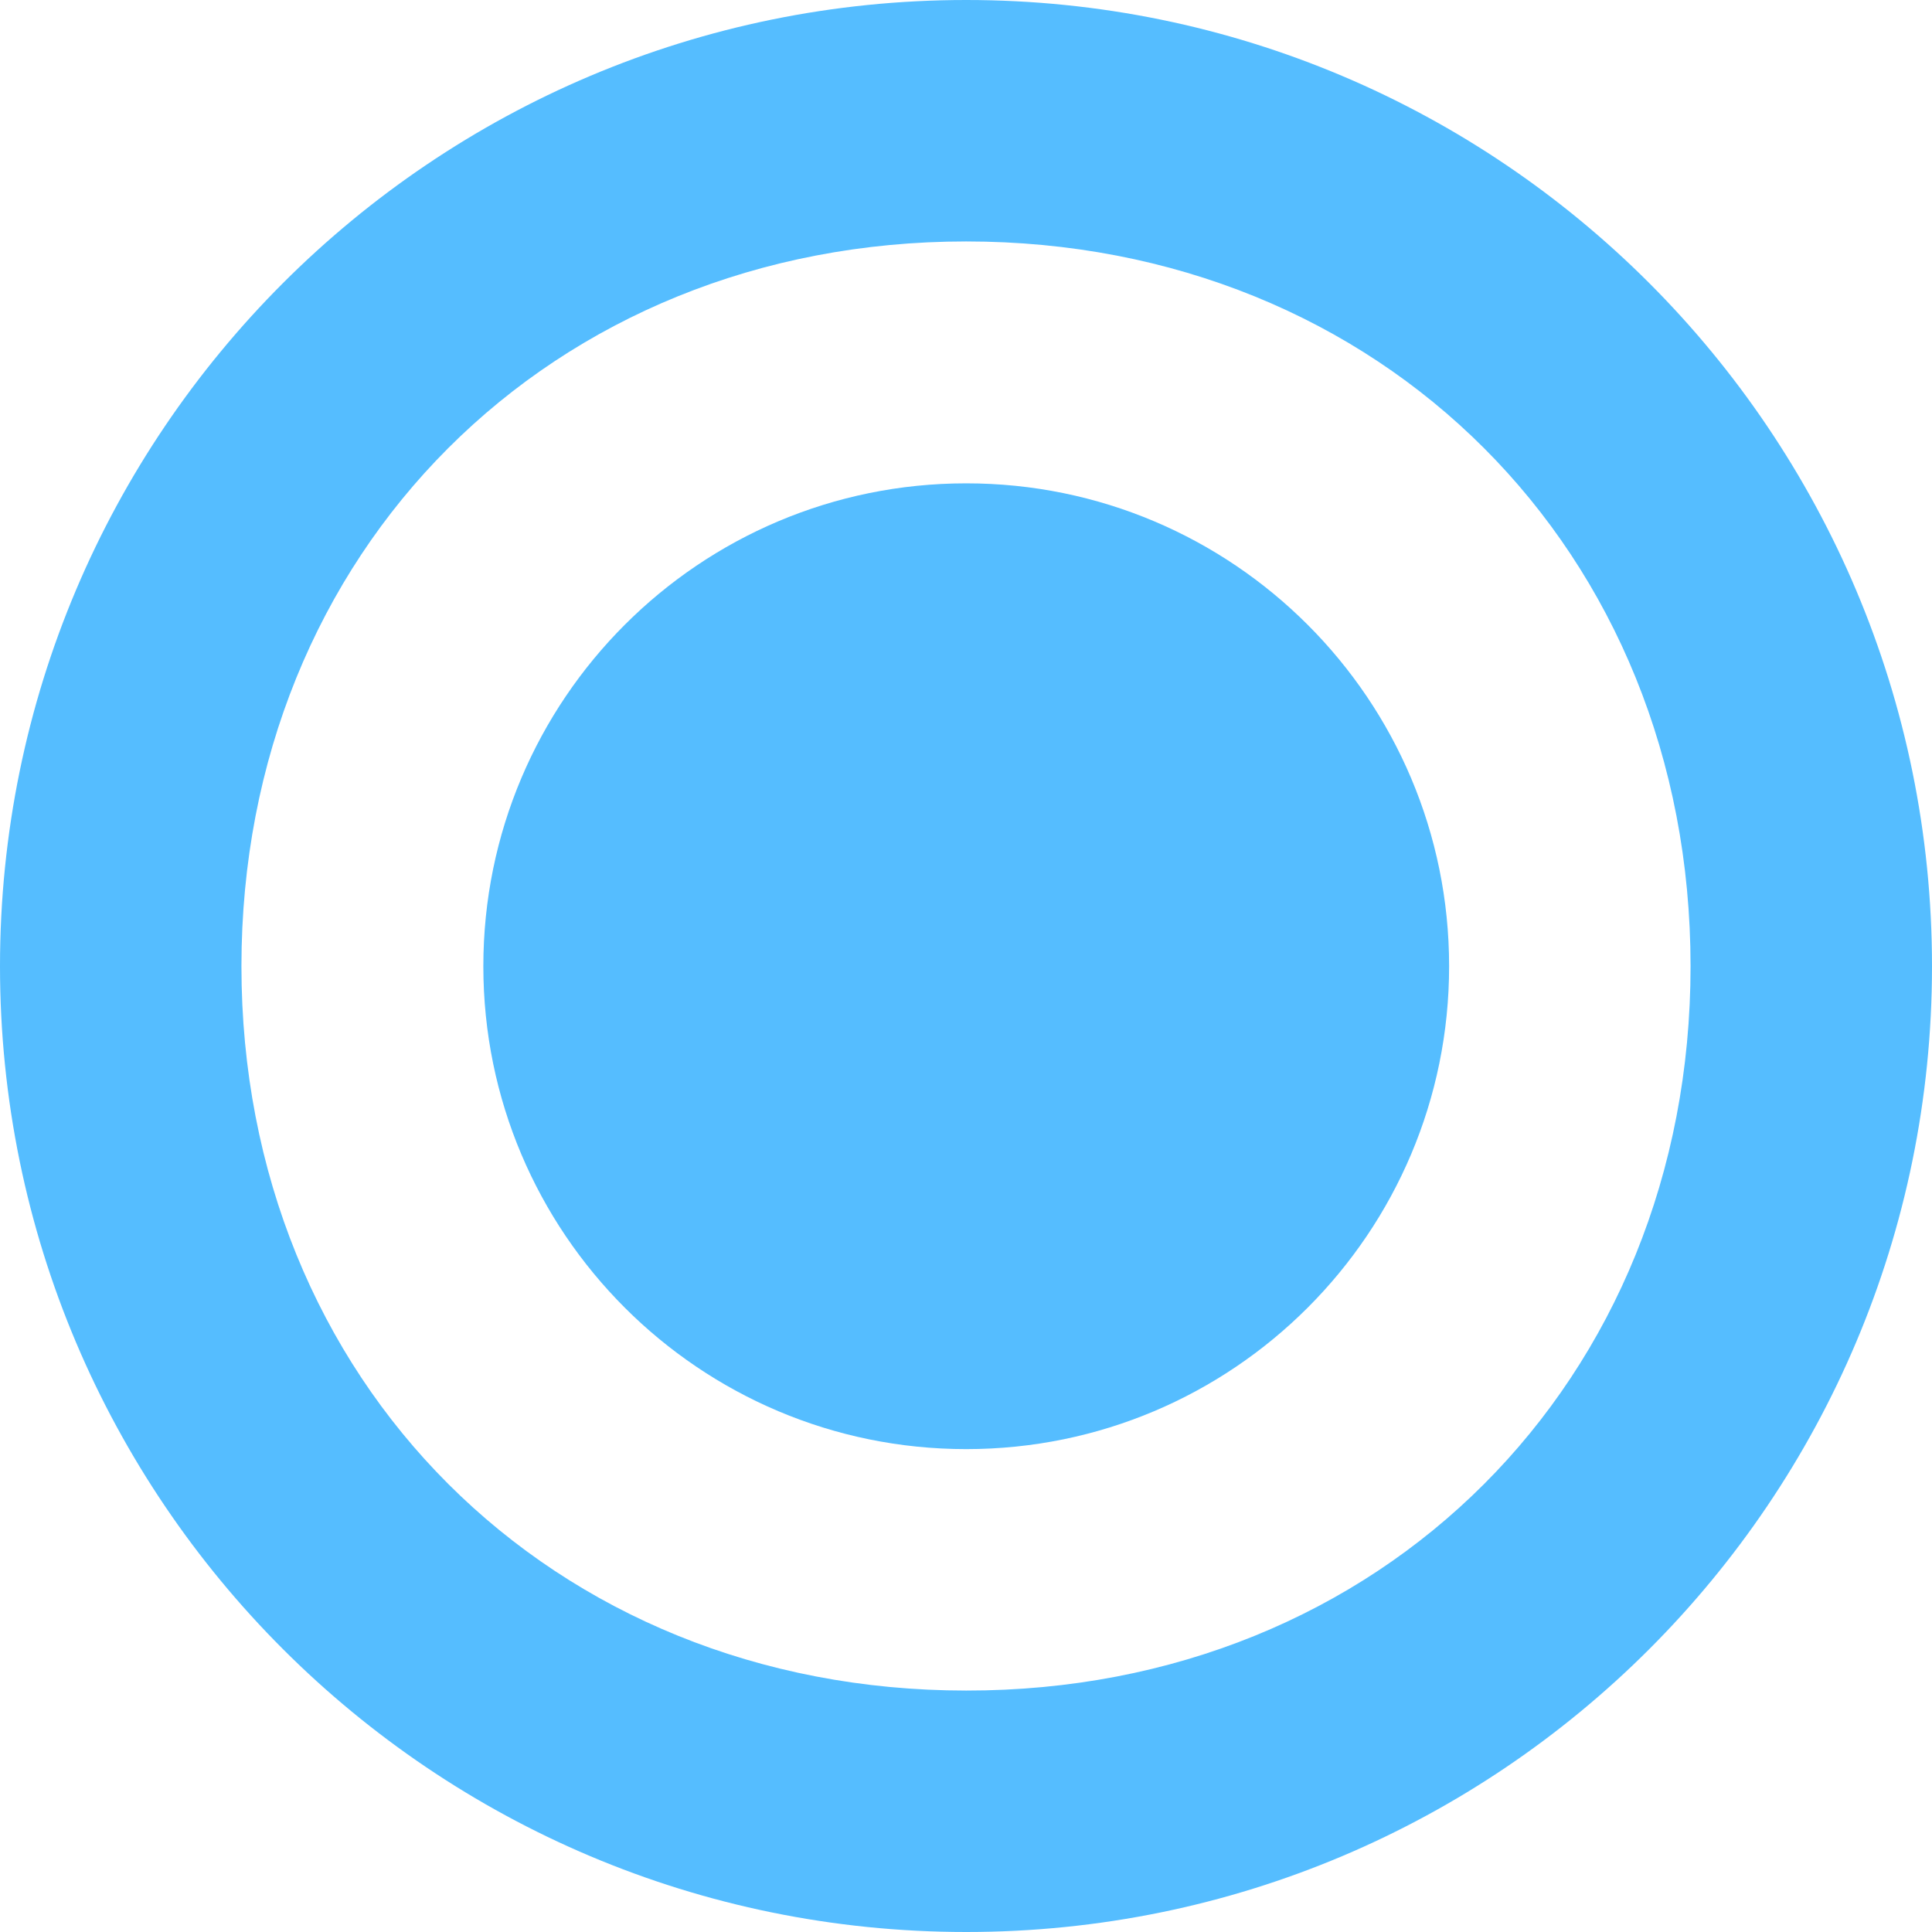
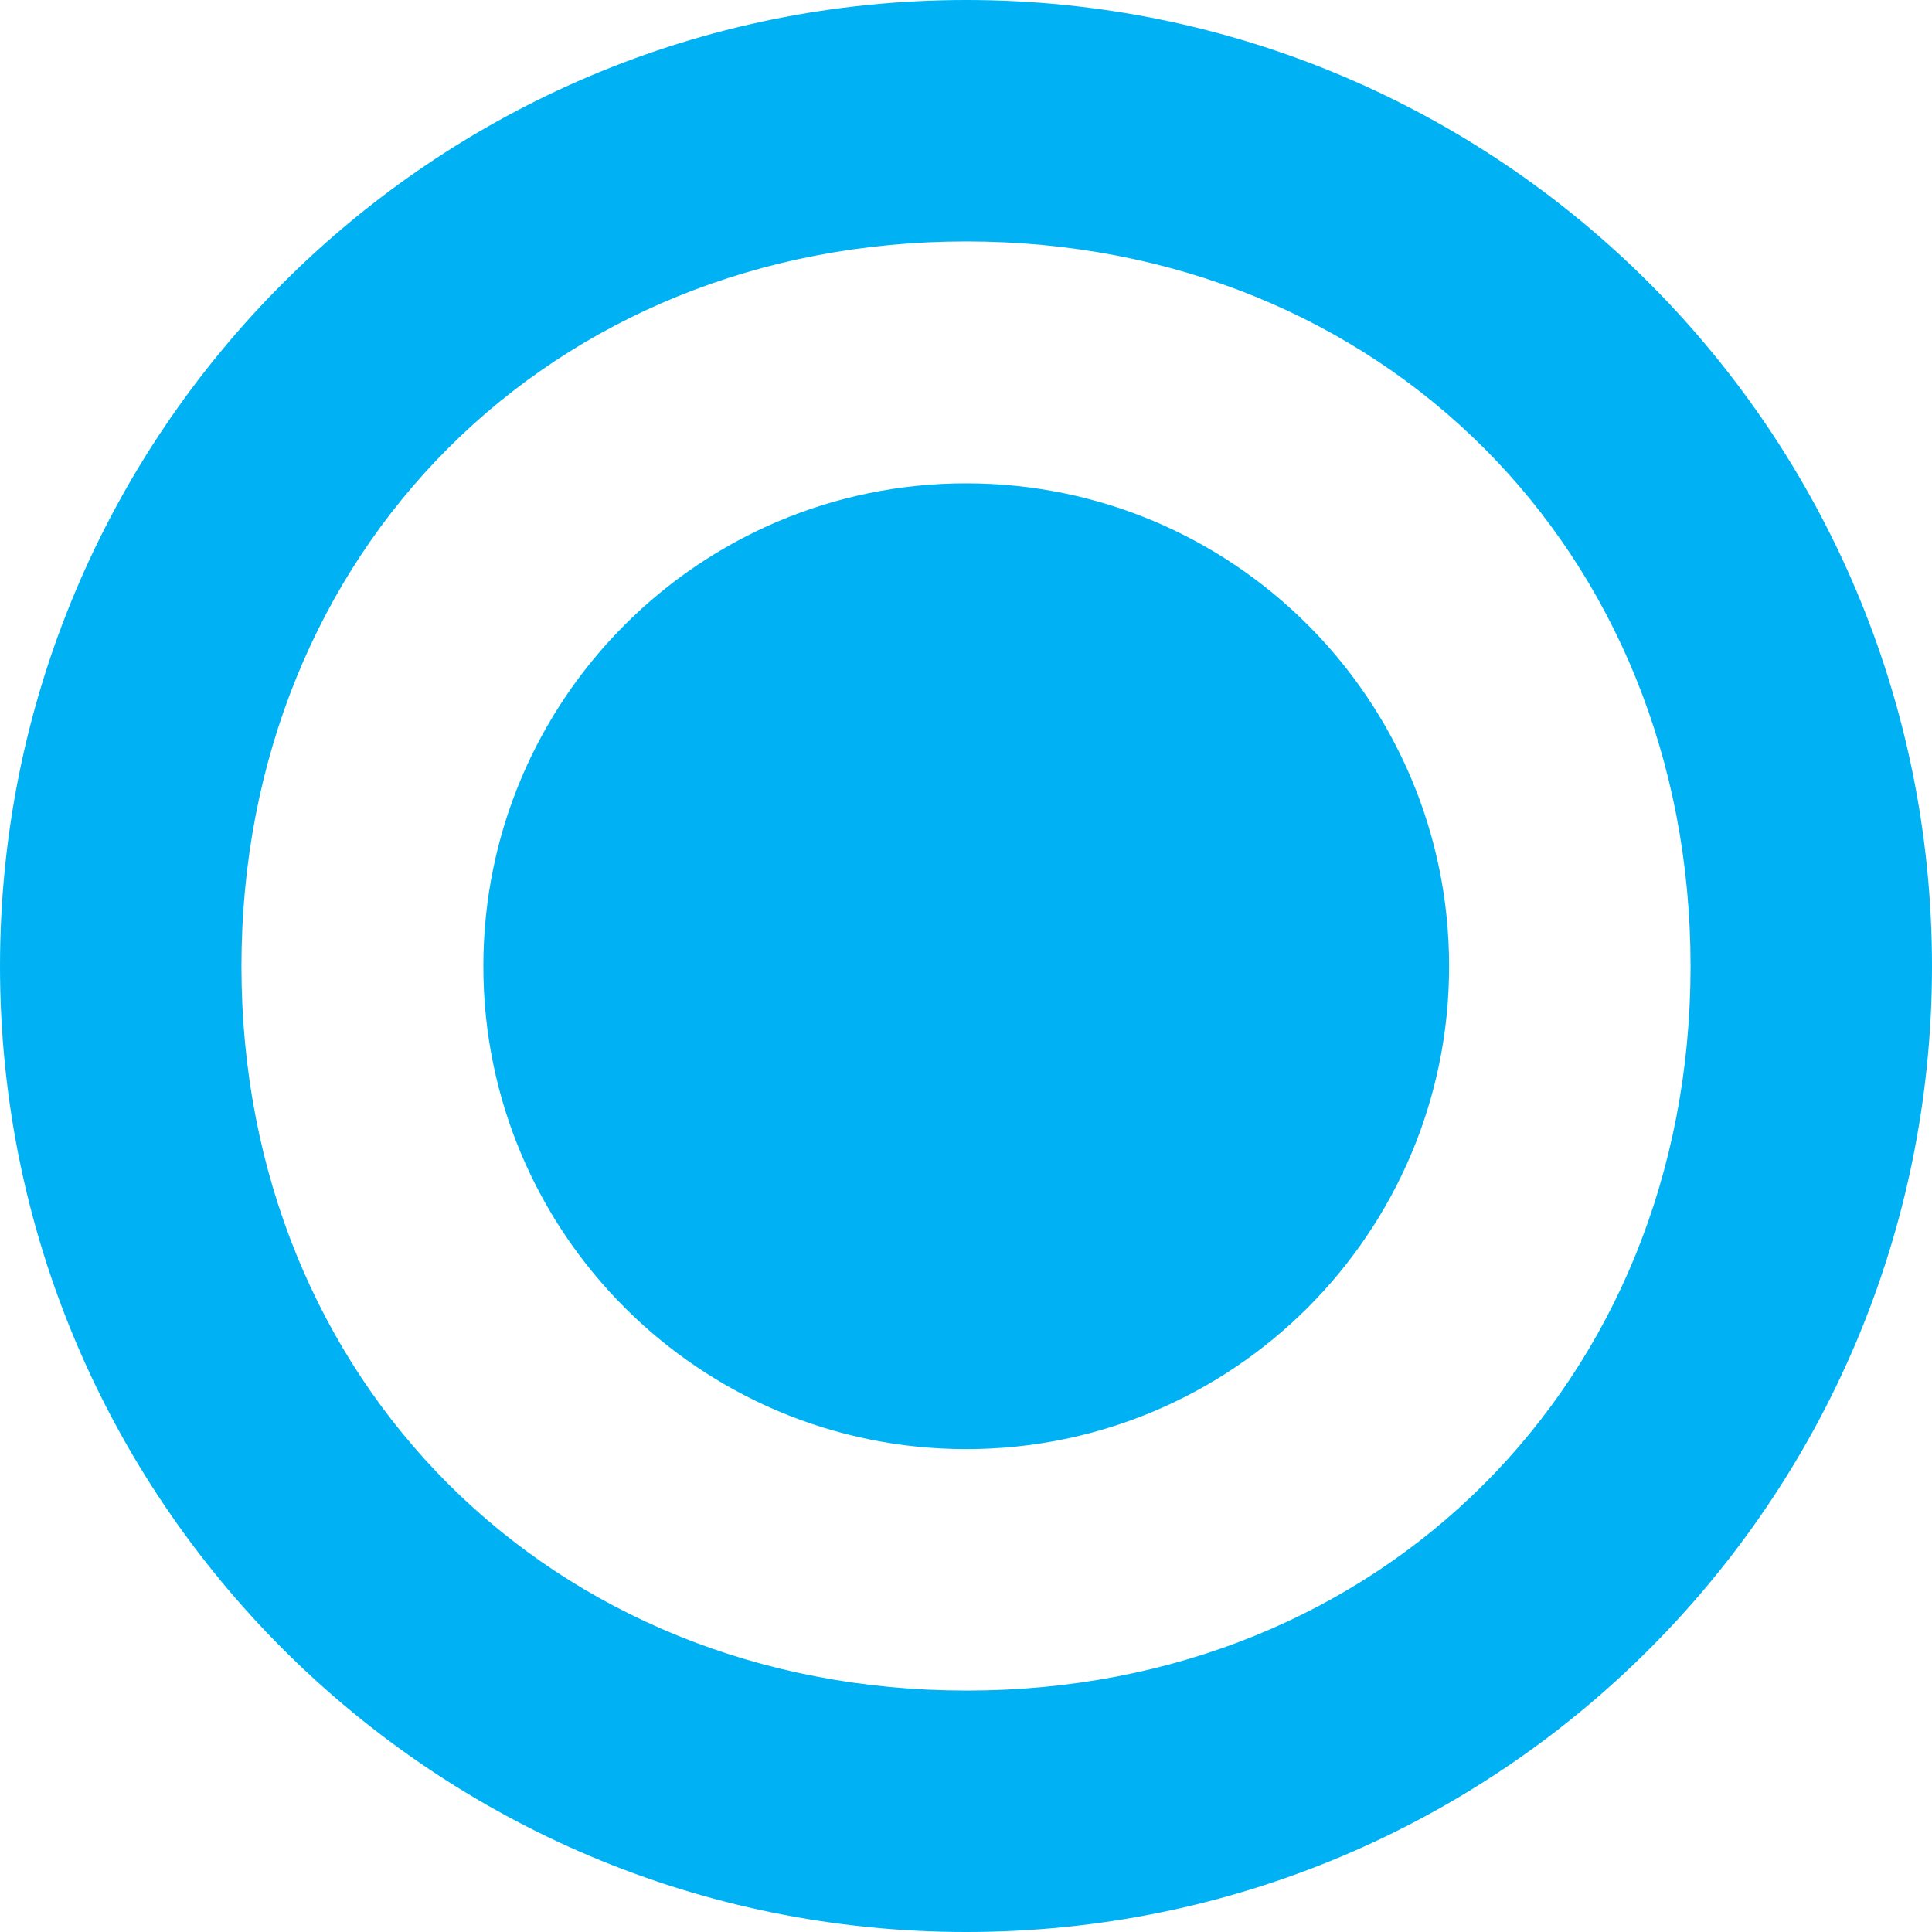
<svg xmlns="http://www.w3.org/2000/svg" width="16" height="16" viewBox="0 0 4.233 4.233" version="1.1" id="svg8">
  <defs id="defs2" />
-   <path style="opacity:1;fill:#55bdff;fill-opacity:1;stroke:none;stroke-width:0.145;stroke-linejoin:round;stroke-miterlimit:4;stroke-dasharray:none;stroke-dashoffset:0;stroke-opacity:1;paint-order:stroke fill markers" d="M 2.117,0 C 0.948,5.522847e-8 5.522847e-8,0.948 0,2.117 5.5228469e-8,3.286 0.948,4.233 2.117,4.233 3.286,4.233 4.233,3.286 4.233,2.117 4.233,0.948 3.286,5.522847e-8 2.117,0 Z m 0,0.529 c 0.909,-5e-8 1.587,0.678 1.587,1.588 0,0.909 -0.678,1.588 -1.587,1.587 -0.909,0 -1.588,-0.678 -1.588,-1.587 5e-8,-0.909 0.678,-1.588 1.588,-1.588 z" id="path816-3" />
-   <circle r="1.058" cy="2.117" cx="2.117" id="path815" style="opacity:1;fill:#55bdff;fill-opacity:1;stroke:none;stroke-width:0.575;stroke-linejoin:round;stroke-miterlimit:4;stroke-dasharray:none;stroke-dashoffset:0;stroke-opacity:1;paint-order:stroke fill markers" />
+   <path style="opacity:1;fill:#00b2f3;fill-opacity:1;stroke:none;stroke-width:0.145;stroke-linejoin:round;stroke-miterlimit:4;stroke-dasharray:none;stroke-dashoffset:0;stroke-opacity:1;paint-order:stroke fill markers" d="M 2.117,0 C 0.948,5.522847e-8 5.522847e-8,0.948 0,2.117 5.5228469e-8,3.286 0.948,4.233 2.117,4.233 3.286,4.233 4.233,3.286 4.233,2.117 4.233,0.948 3.286,5.522847e-8 2.117,0 Z m 0,0.529 c 0.909,-5e-8 1.587,0.678 1.587,1.588 0,0.909 -0.678,1.588 -1.587,1.587 -0.909,0 -1.588,-0.678 -1.588,-1.587 5e-8,-0.909 0.678,-1.588 1.588,-1.588 z" id="path816-3" />
+   <circle r="1.058" cy="2.117" cx="2.117" id="path815" style="opacity:1;fill:#00b2f3;fill-opacity:1;stroke:none;stroke-width:0.575;stroke-linejoin:round;stroke-miterlimit:4;stroke-dasharray:none;stroke-dashoffset:0;stroke-opacity:1;paint-order:stroke fill markers" />
</svg>
